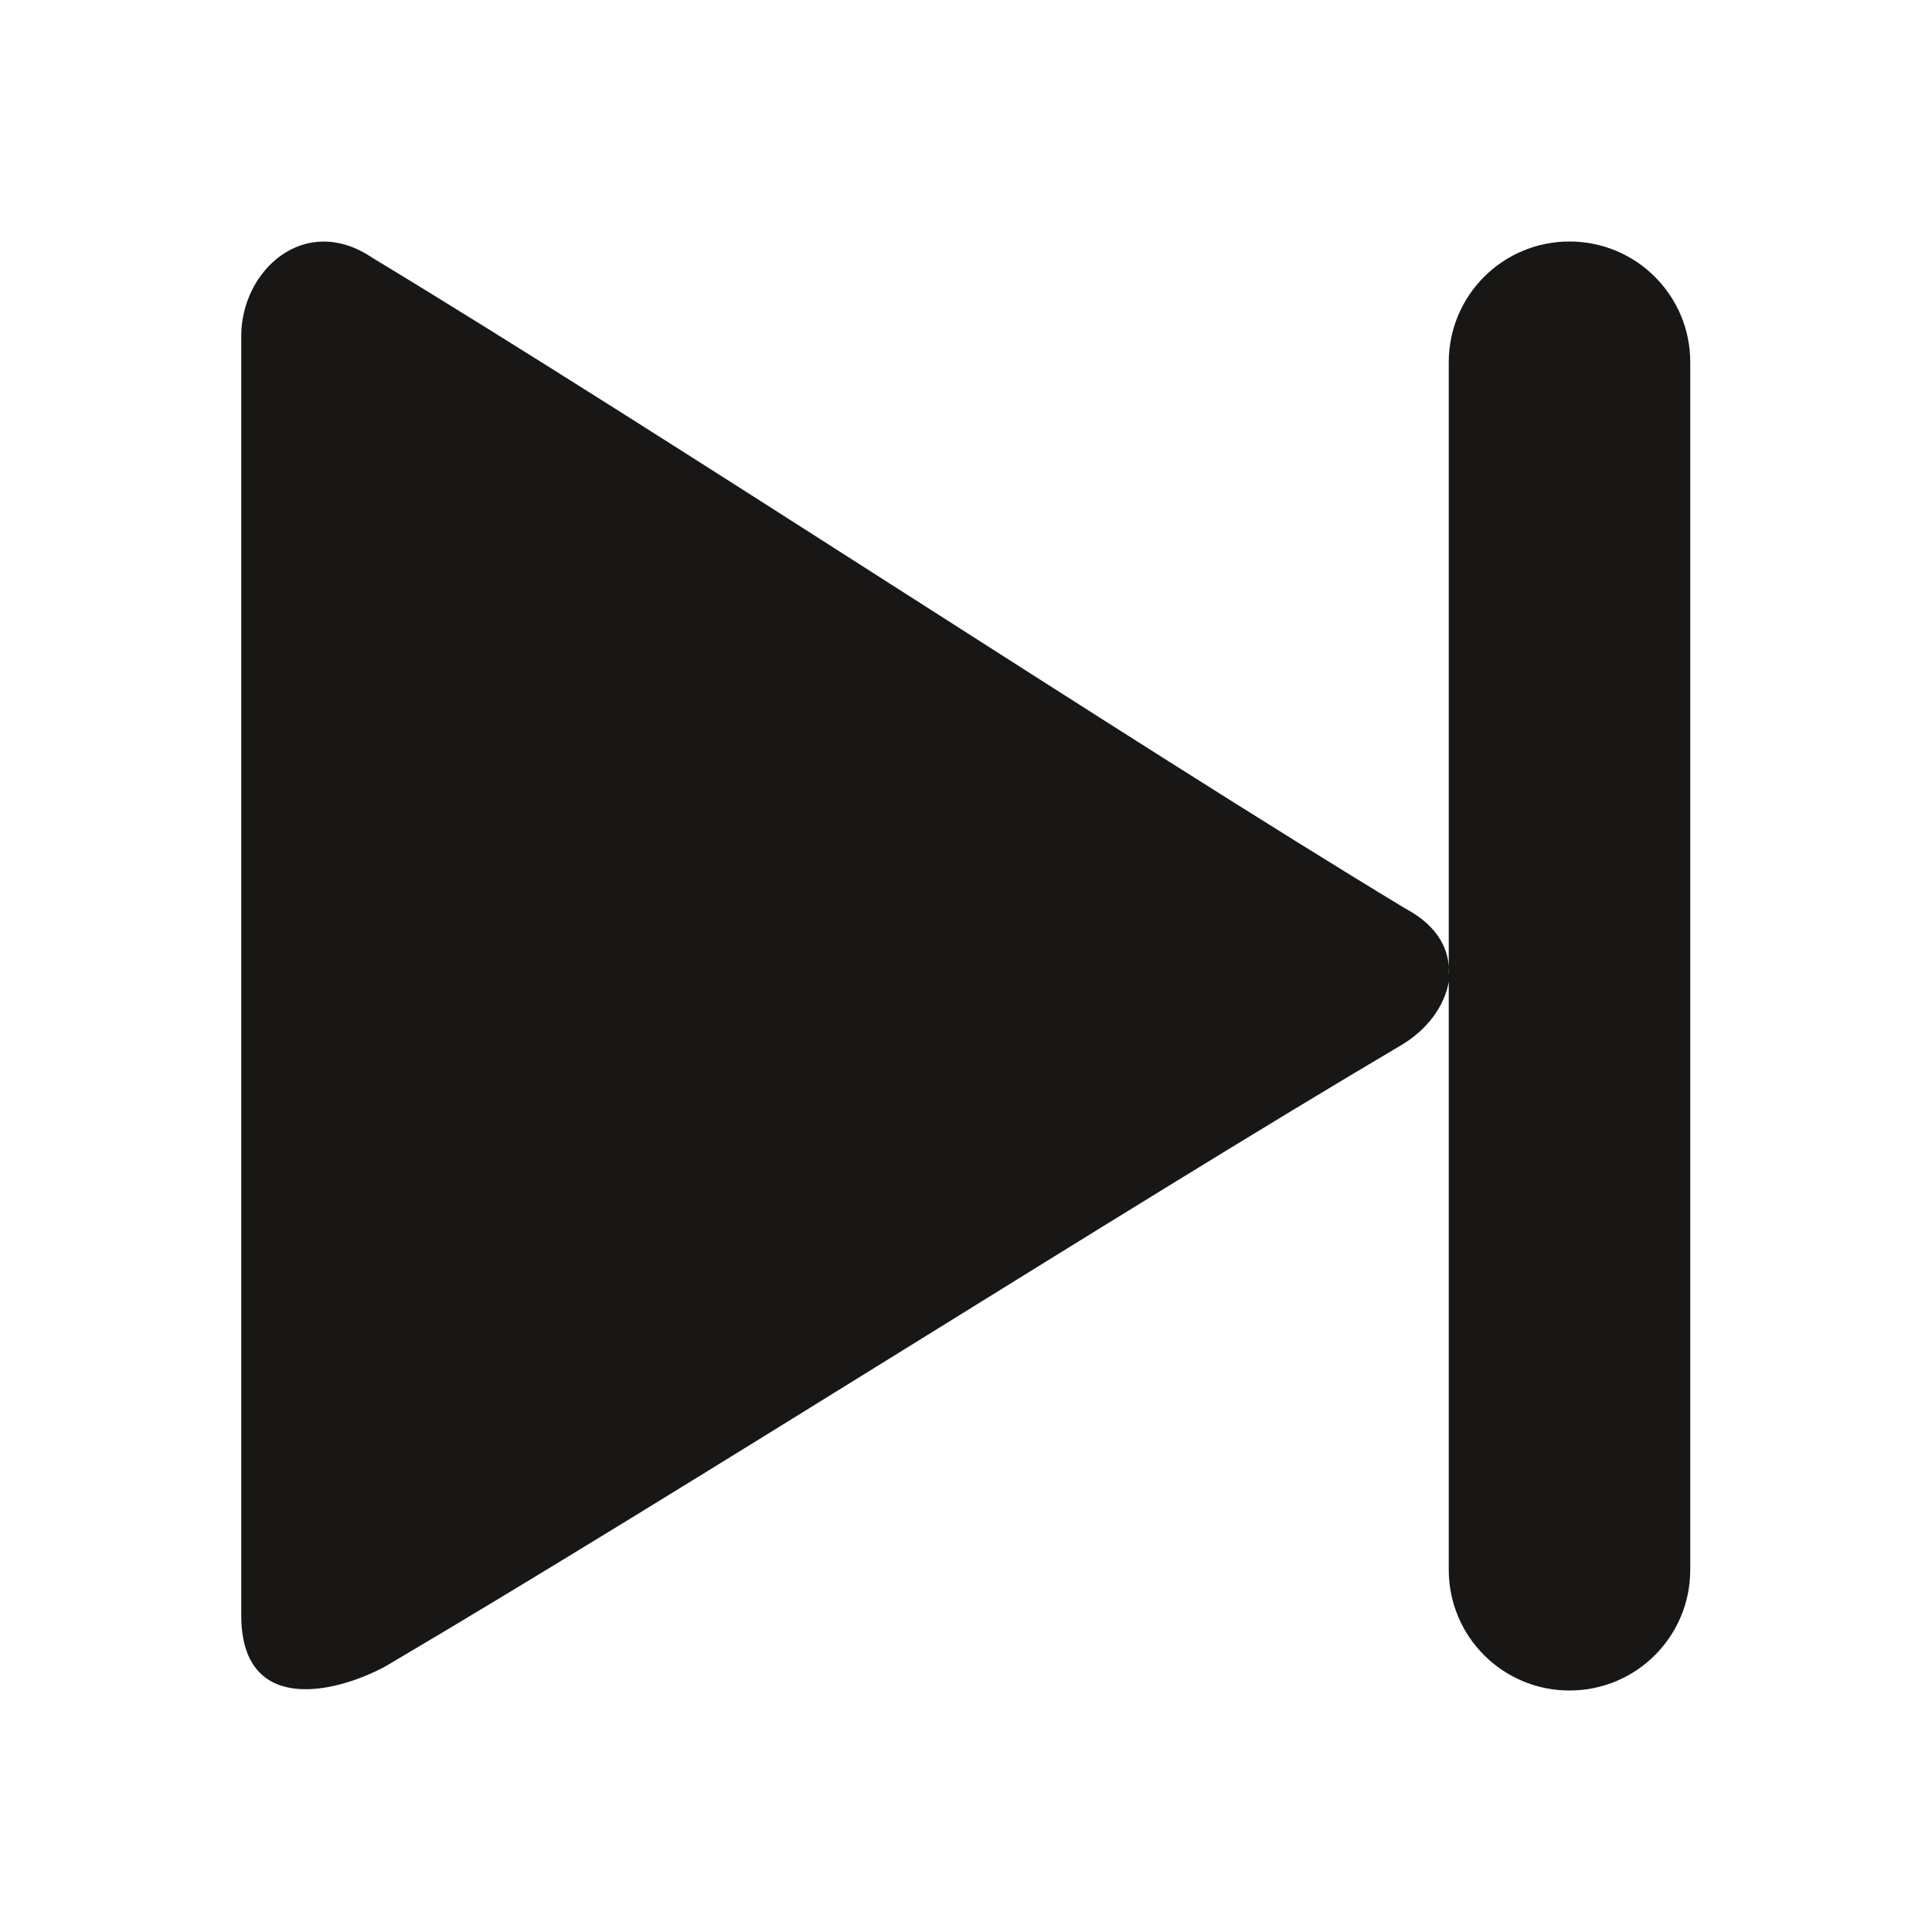
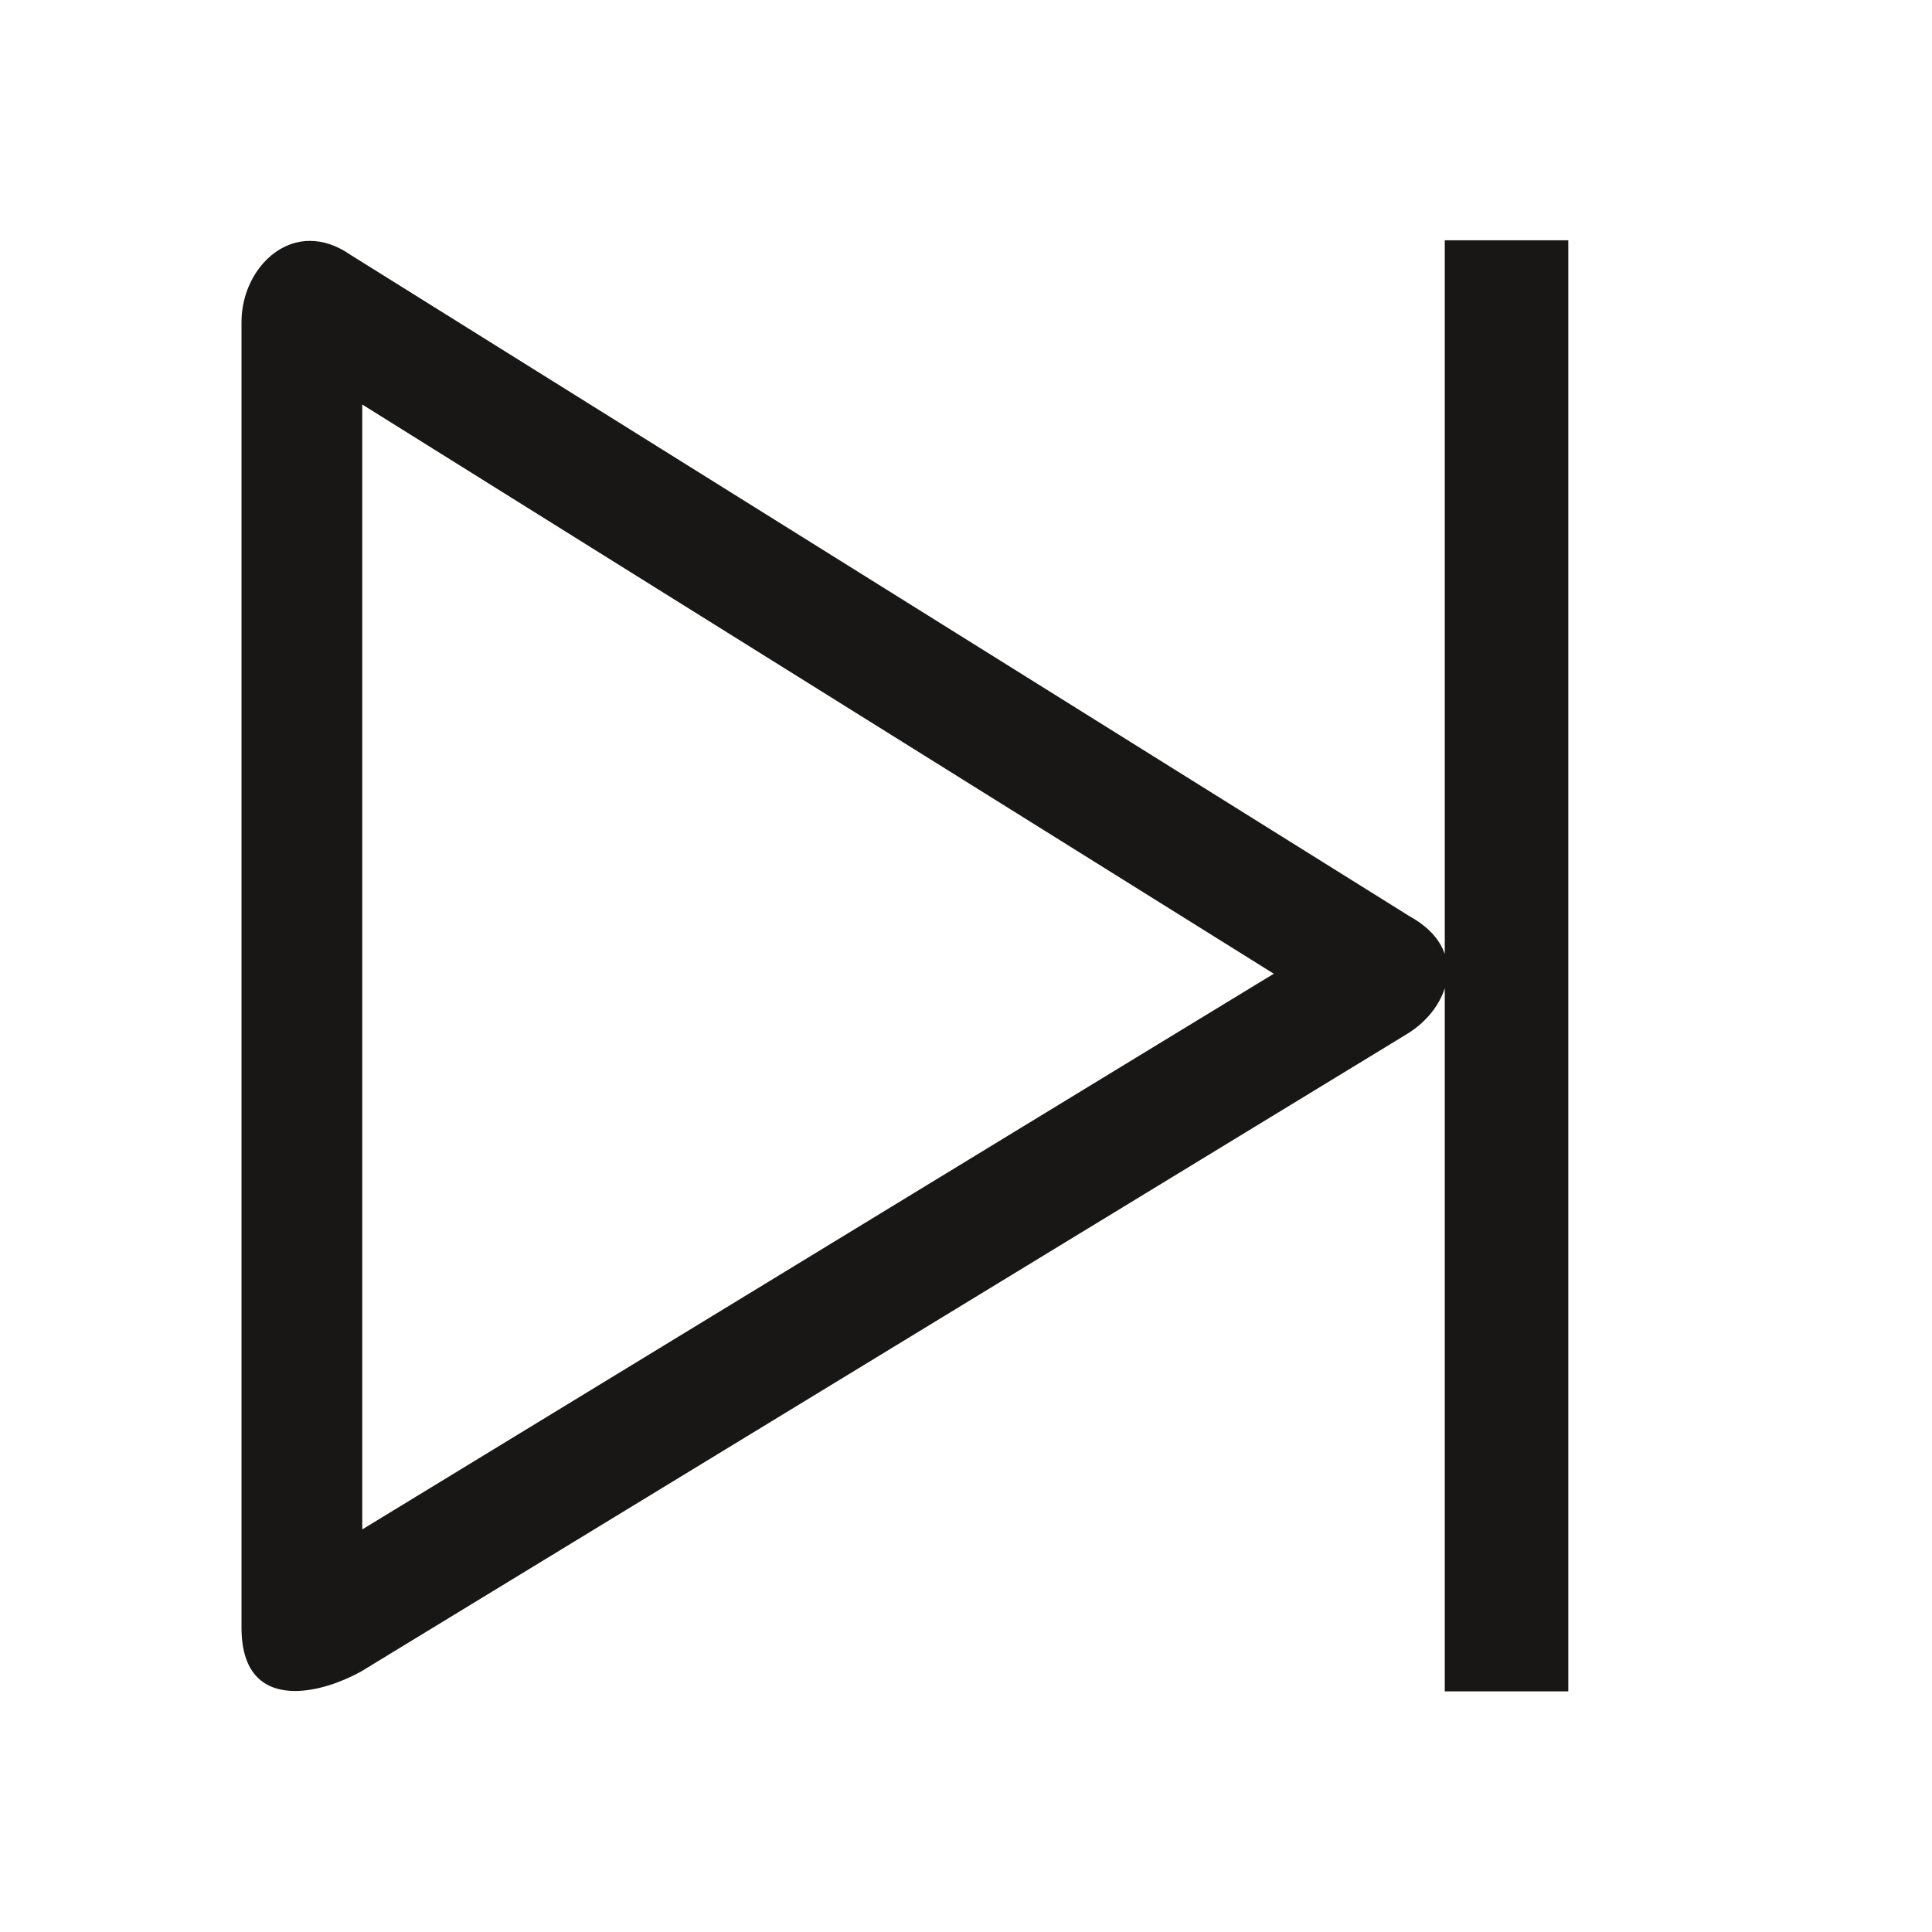
<svg xmlns="http://www.w3.org/2000/svg" version="1.1" id="Ebene_1" x="0px" y="0px" width="16px" height="16px" viewBox="0 0 16 16" enable-background="new 0 0 16 16" xml:space="preserve">
-   <path fill-rule="evenodd" clip-rule="evenodd" fill="#181716" d="M3.084,2.135c2.428,1.469,6.27,4.008,8.551,5.387  c0.283,0.15,0.377,0.356,0.363,0.557V3c0-0.553,0.447-1,1-1s1,0.447,1,1v10c0,0.553-0.447,1-1,1s-1-0.447-1-1V8.13  c-0.035,0.206-0.184,0.401-0.391,0.524c-2.266,1.338-5.941,3.688-8.42,5.149c-0.451,0.239-1.189,0.38-1.189-0.425  c0-2.729,0-7.691,0-10.596C1.998,2.238,2.525,1.758,3.084,2.135z" />
+   <path fill="#181716" d="M3,3.35l1.887,1.179l5.662,3.535l-1.133,0.69L3,12.666V3.35 M2.566,1.995C2.248,1.995,2,2.315,2,2.667  c0,2.494,0,8.468,0,10.812c0,0.396,0.201,0.525,0.443,0.525c0.182,0,0.385-0.072,0.545-0.16c2.061-1.256,6.779-4.132,8.666-5.282  c0.352-0.215,0.521-0.697,0.021-0.973C9.779,6.404,4.922,3.372,2.902,2.11C2.787,2.03,2.674,1.995,2.566,1.995L2.566,1.995z   M12.988,1.99h-1.023v12.017h1.023V1.99z" />
</svg>
